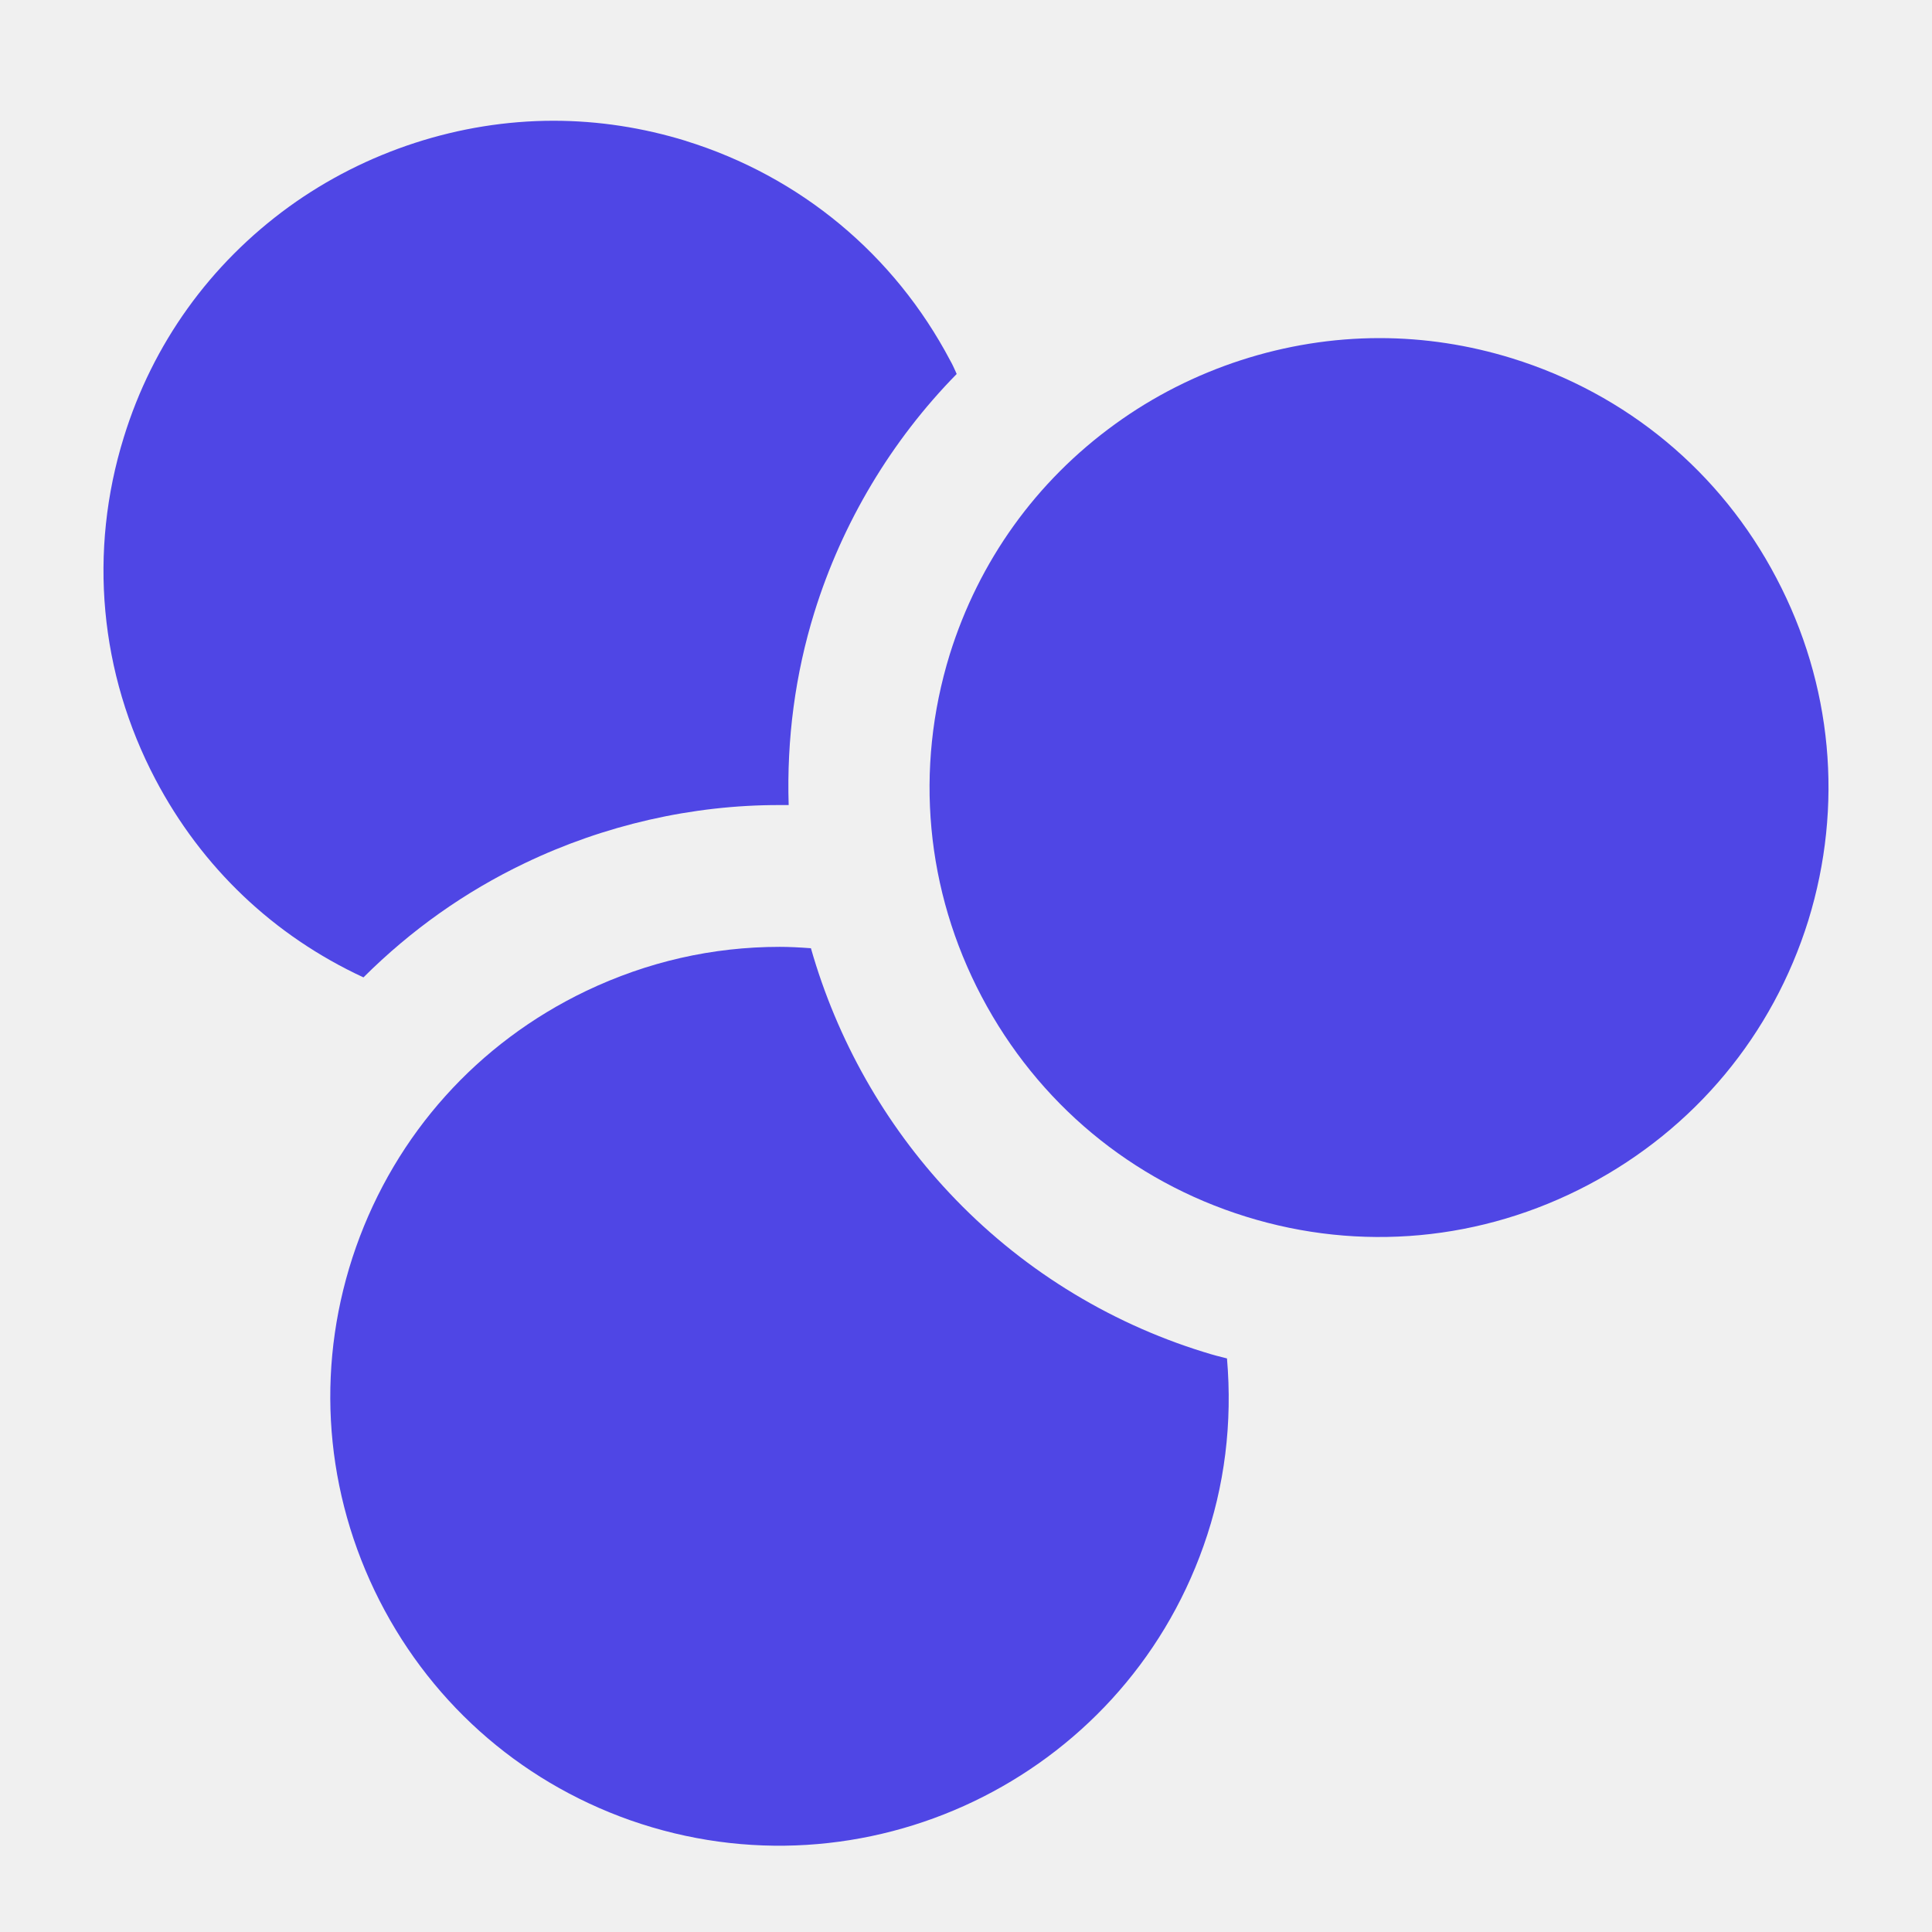
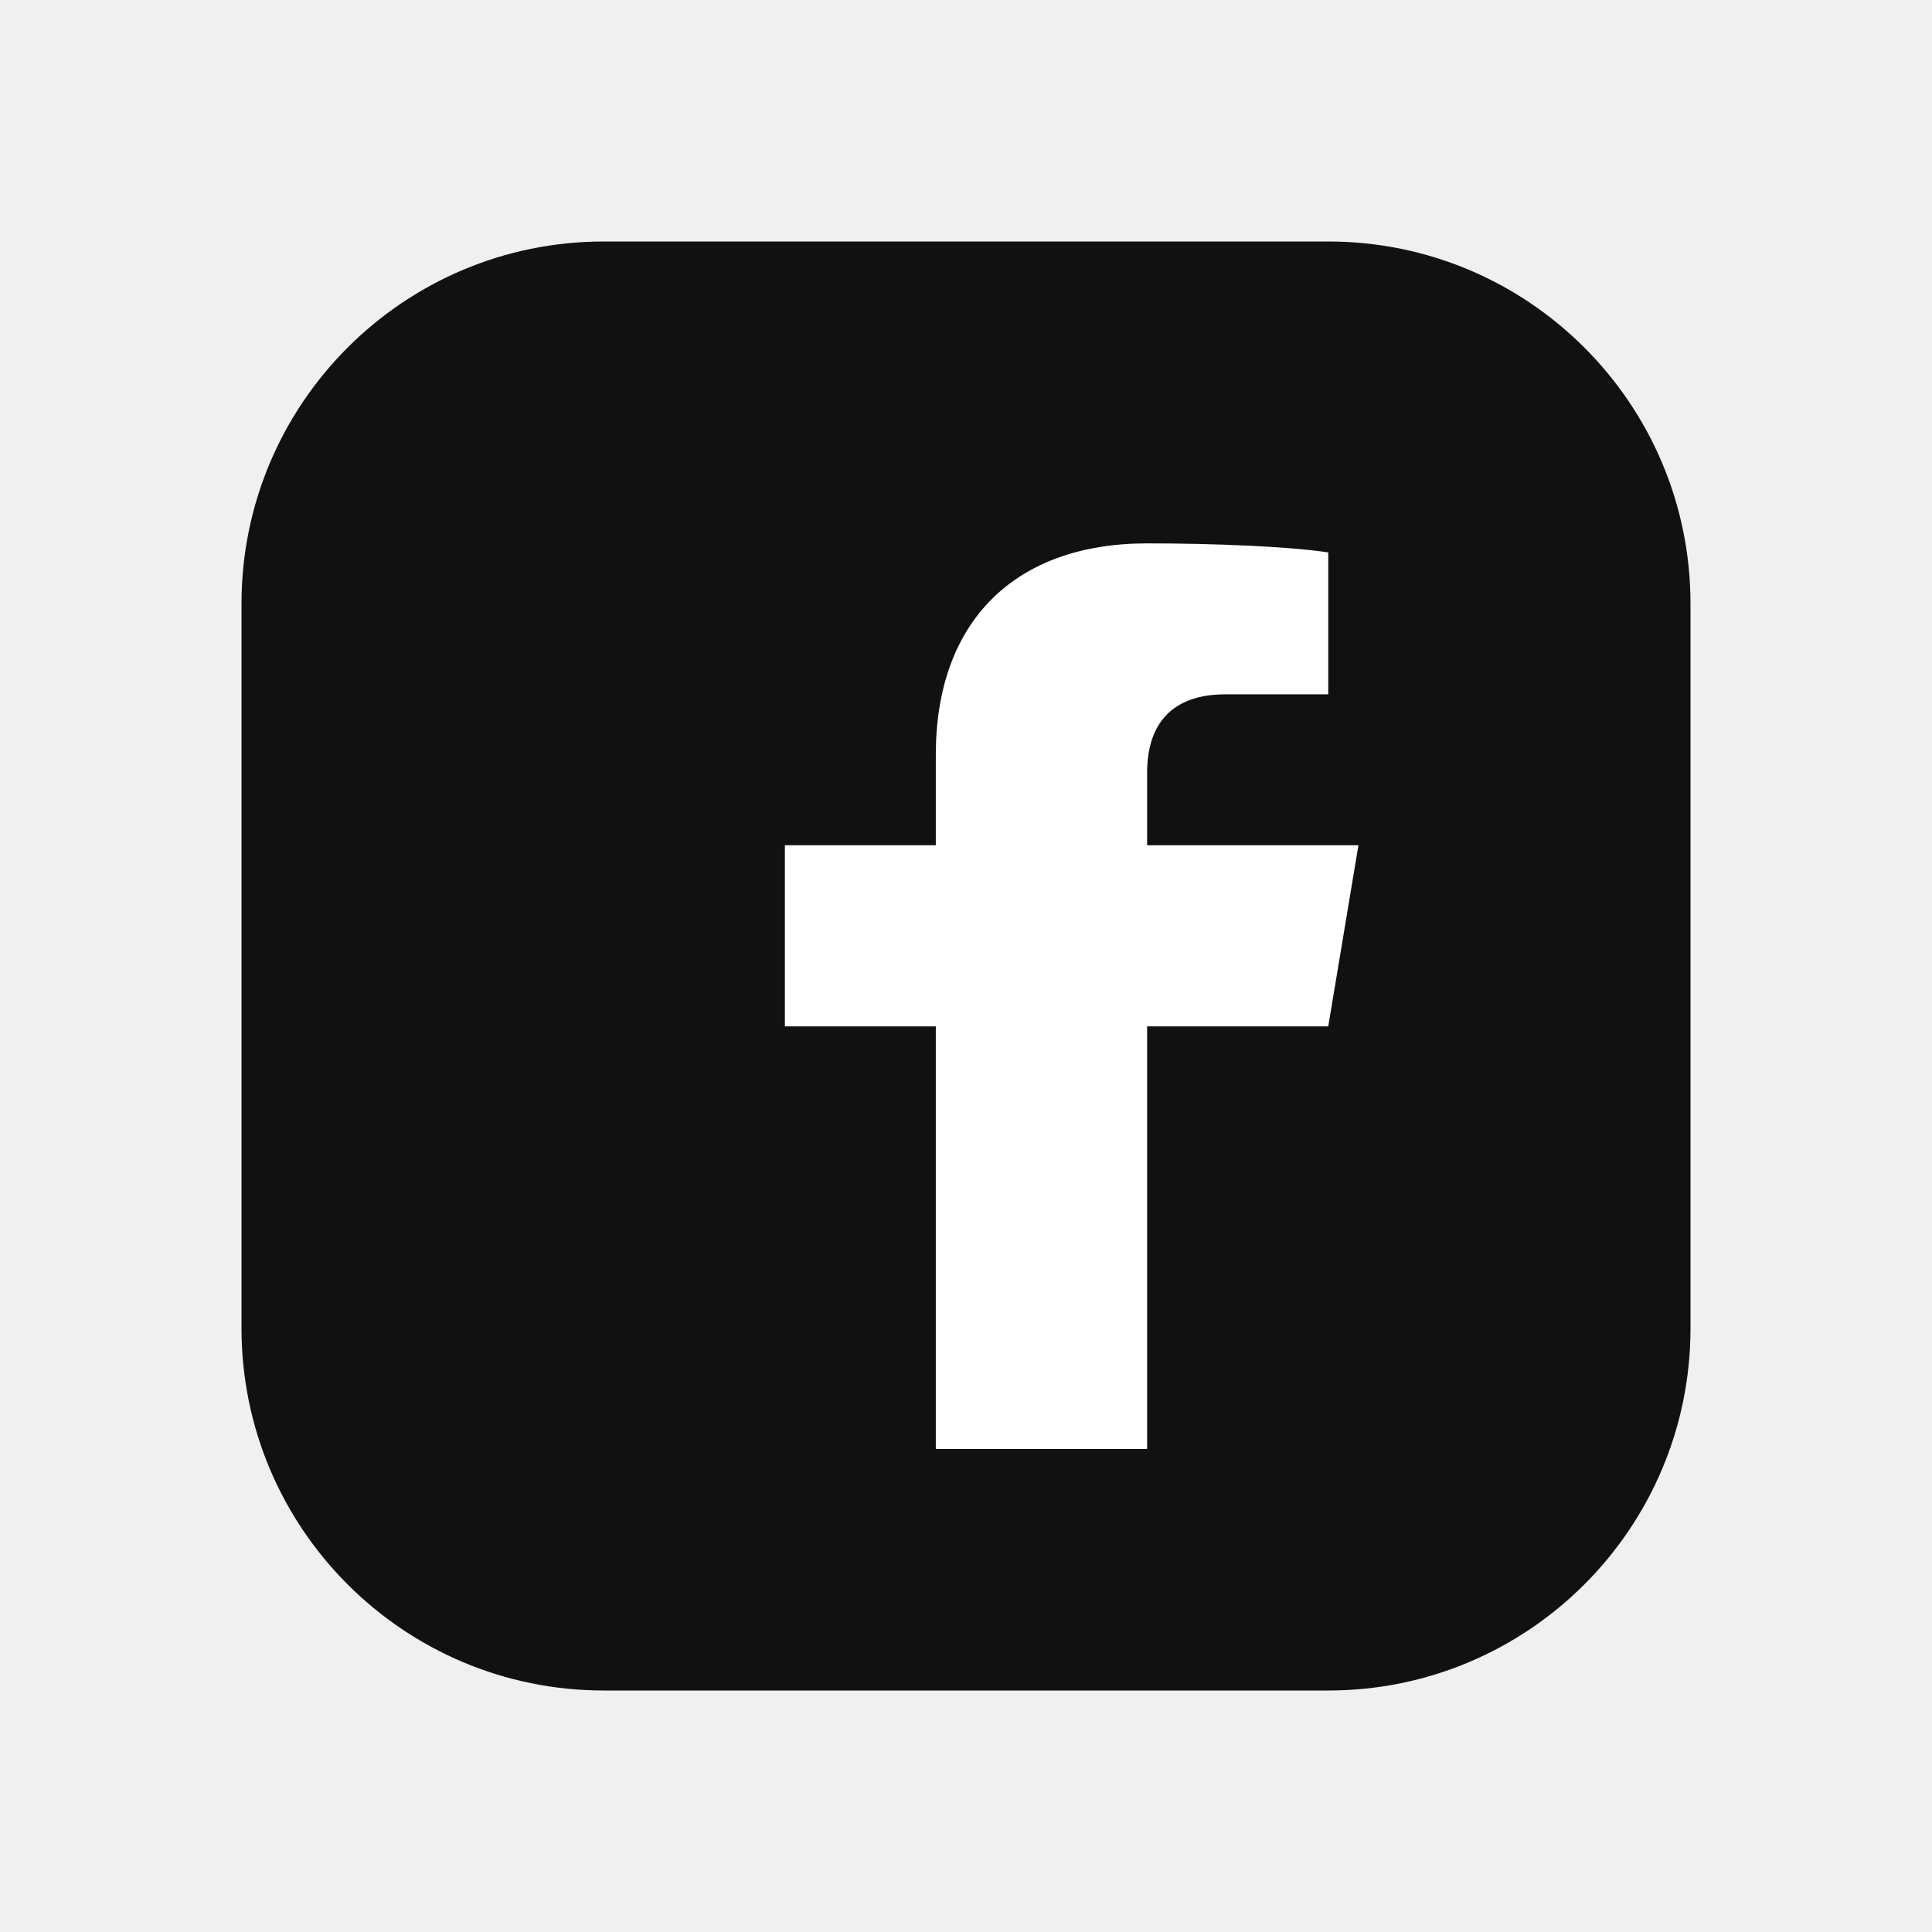
- <svg xmlns="http://www.w3.org/2000/svg" width="64" height="64" viewBox="2.4 2.3 11.2 11.2" fill="none">
-   <path d="M5.609 3C5.868 3 6.127 3.04 6.377 3.117H6.376C7.04 3.323 7.585 3.776 7.909 4.391C7.92 4.41 7.93 4.432 7.939 4.452L7.942 4.459L7.946 4.468C7.567 4.854 7.282 5.331 7.121 5.85C7.01 6.208 6.96 6.584 6.972 6.967C6.955 6.967 6.938 6.967 6.92 6.967C6.414 6.966 5.903 7.083 5.442 7.304C5.097 7.469 4.783 7.691 4.507 7.966C3.987 7.725 3.57 7.329 3.301 6.818C2.977 6.202 2.912 5.497 3.118 4.834C3.285 4.293 3.617 3.831 4.076 3.498C4.52 3.177 5.064 3 5.609 3Z" fill="#4F46E5" />
-   <path d="M9.379 10.138C8.816 9.964 8.306 9.645 7.904 9.216C7.529 8.817 7.252 8.327 7.101 7.797C7.034 7.792 6.975 7.789 6.92 7.789C6.531 7.789 6.153 7.875 5.797 8.045C5.169 8.346 4.696 8.873 4.464 9.529C4.233 10.185 4.271 10.892 4.571 11.52C4.872 12.148 5.399 12.621 6.053 12.852C7.408 13.328 8.898 12.617 9.377 11.262C9.5 10.915 9.545 10.549 9.513 10.175C9.473 10.165 9.429 10.154 9.386 10.14L9.379 10.138Z" fill="#4F46E5" />
-   <path d="M10.397 4.26C10.658 4.26 10.916 4.3 11.165 4.377C11.83 4.583 12.375 5.035 12.698 5.651C13.022 6.266 13.088 6.971 12.883 7.636C12.676 8.3 12.223 8.844 11.607 9.169C10.991 9.494 10.285 9.559 9.623 9.353C8.96 9.147 8.416 8.694 8.091 8.078C7.766 7.462 7.701 6.757 7.906 6.093C8.075 5.552 8.406 5.09 8.865 4.758C9.309 4.436 9.853 4.26 10.397 4.26Z" fill="#4F46E5" />
+ <svg xmlns="http://www.w3.org/2000/svg" width="64" height="64" viewBox="0 0 64 64" fill="none">
+   <rect x="8" y="8" width="48" height="48" rx="12" fill="#111111" />
+   <path d="M38 18c-4.4 0-7 2.6-7 7v3h-5v6h5v14h7V34h6l1-6h-7v-2.4c0-1.6.8-2.6 2.6-2.6H44v-4.7c-1.3-.2-3.8-.3-6-.3z" fill="#FFFFFF" />
</svg>
